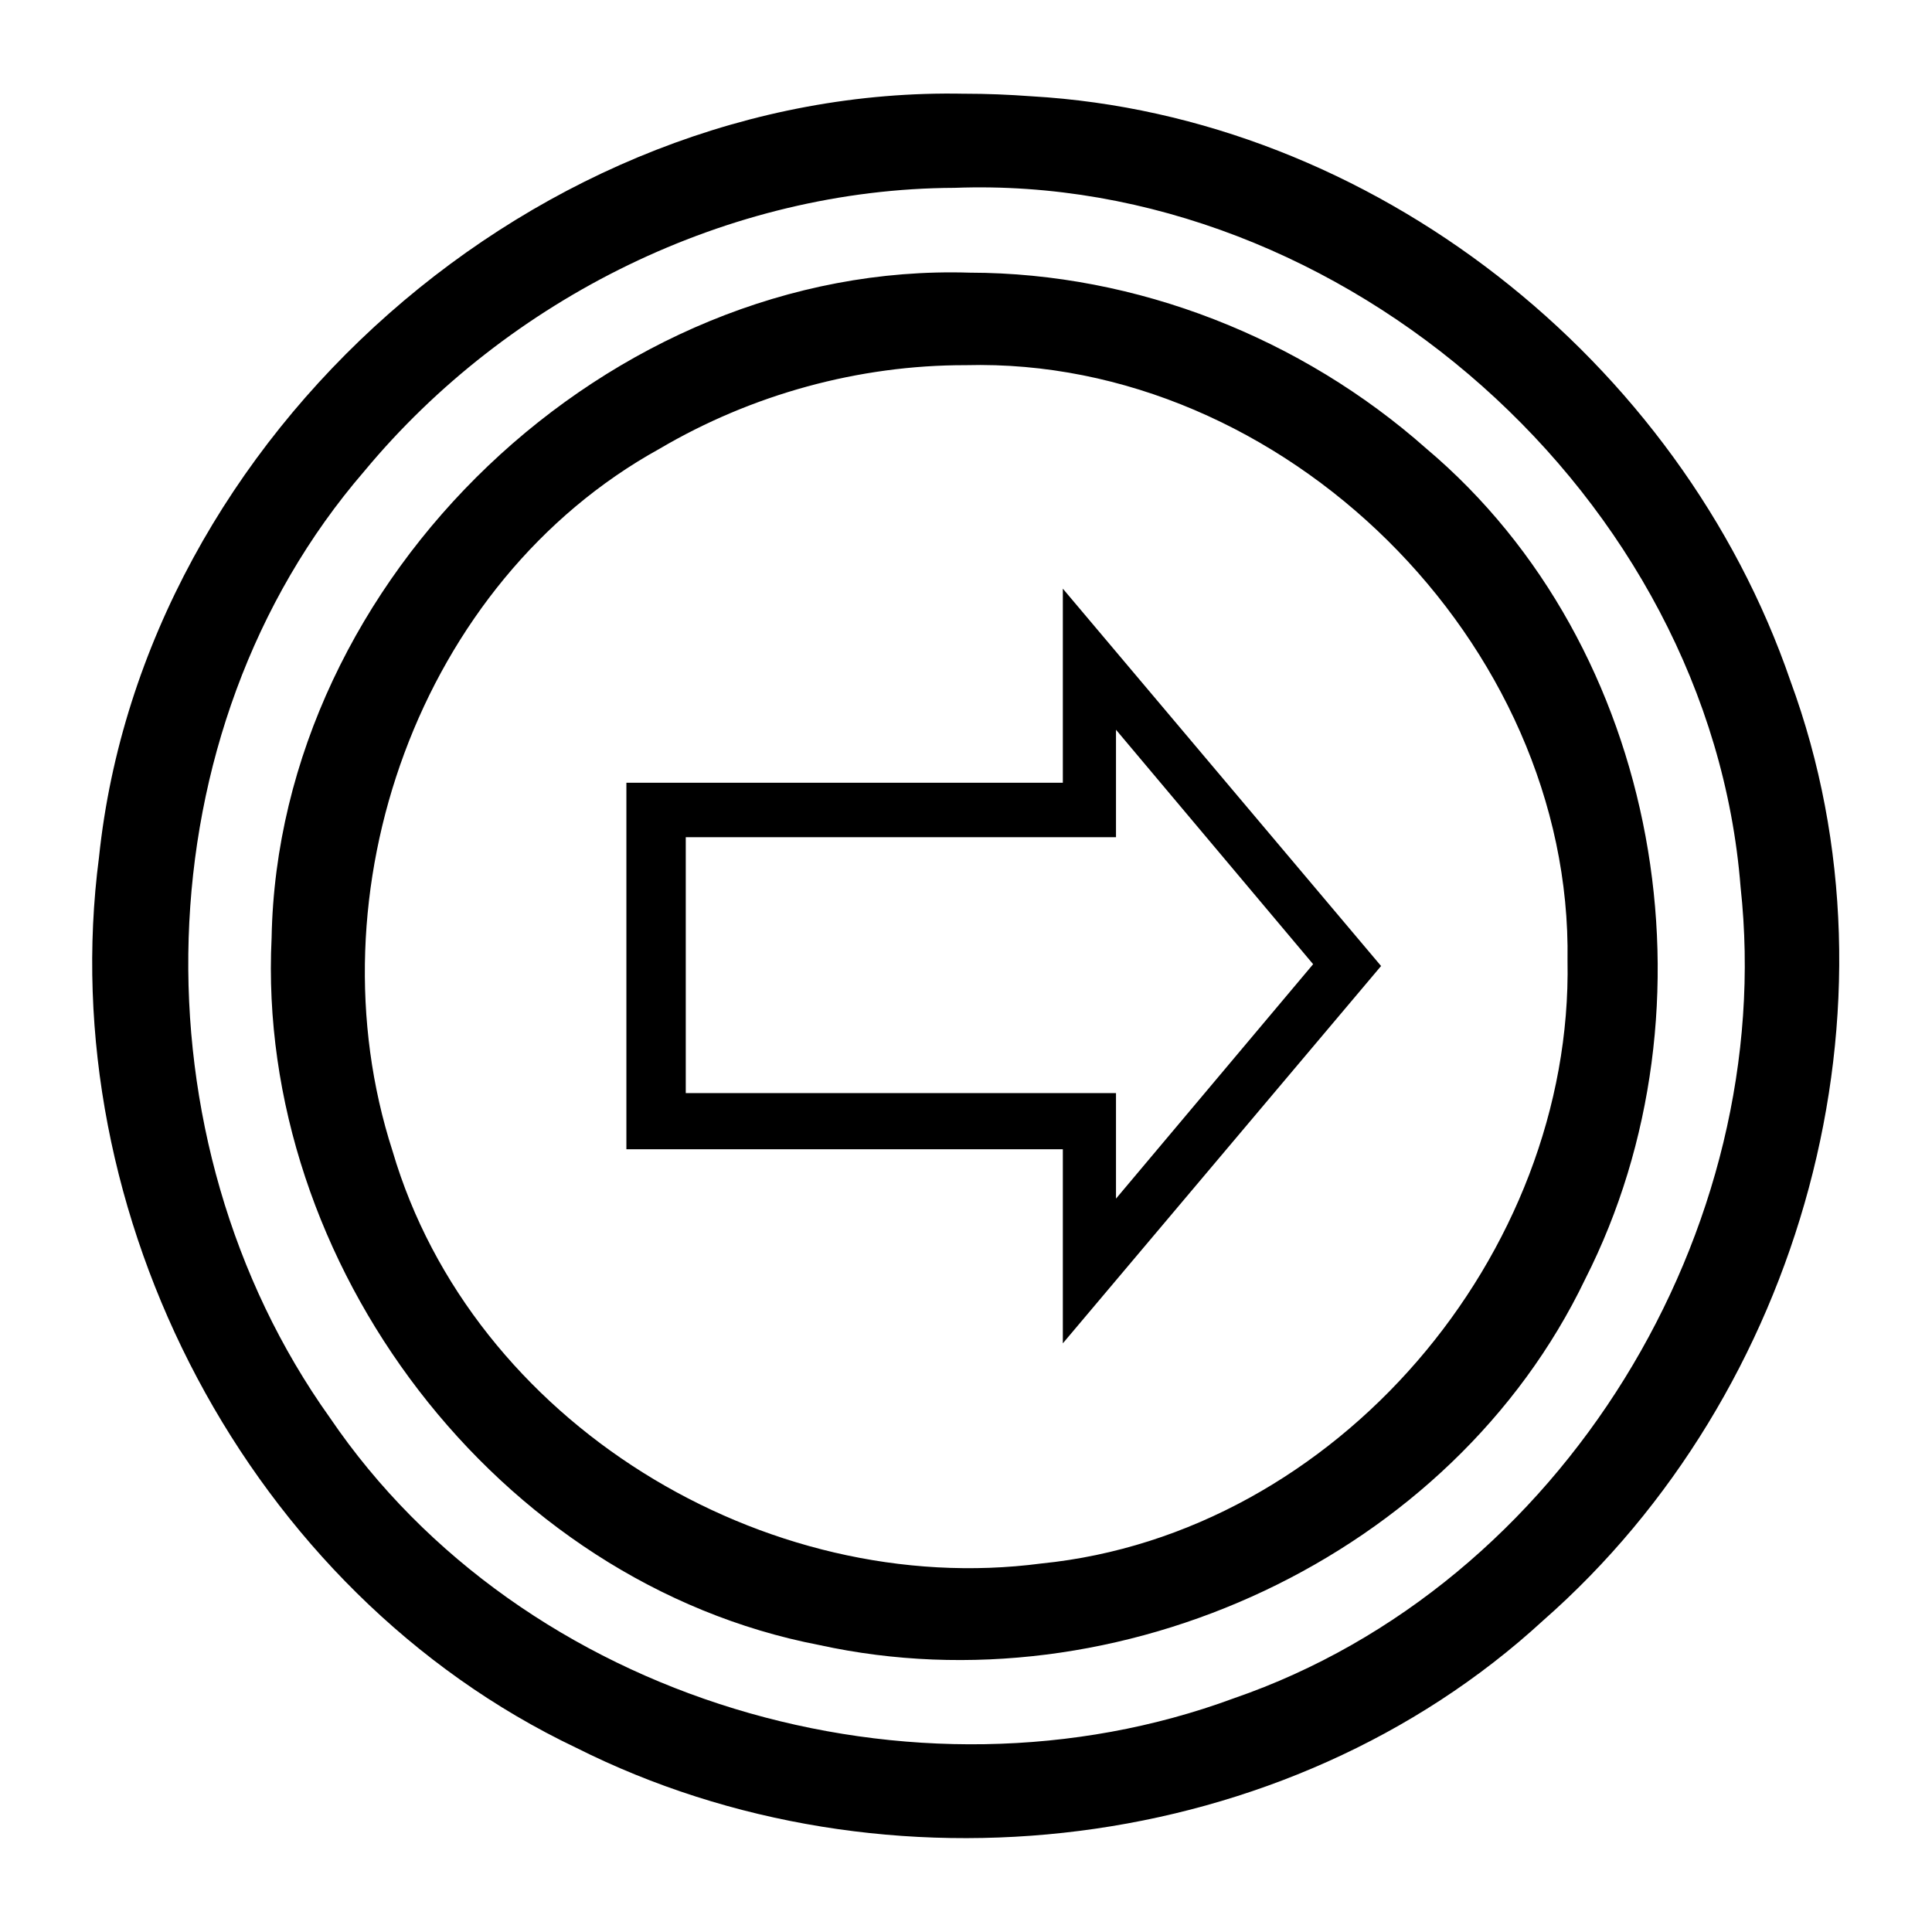
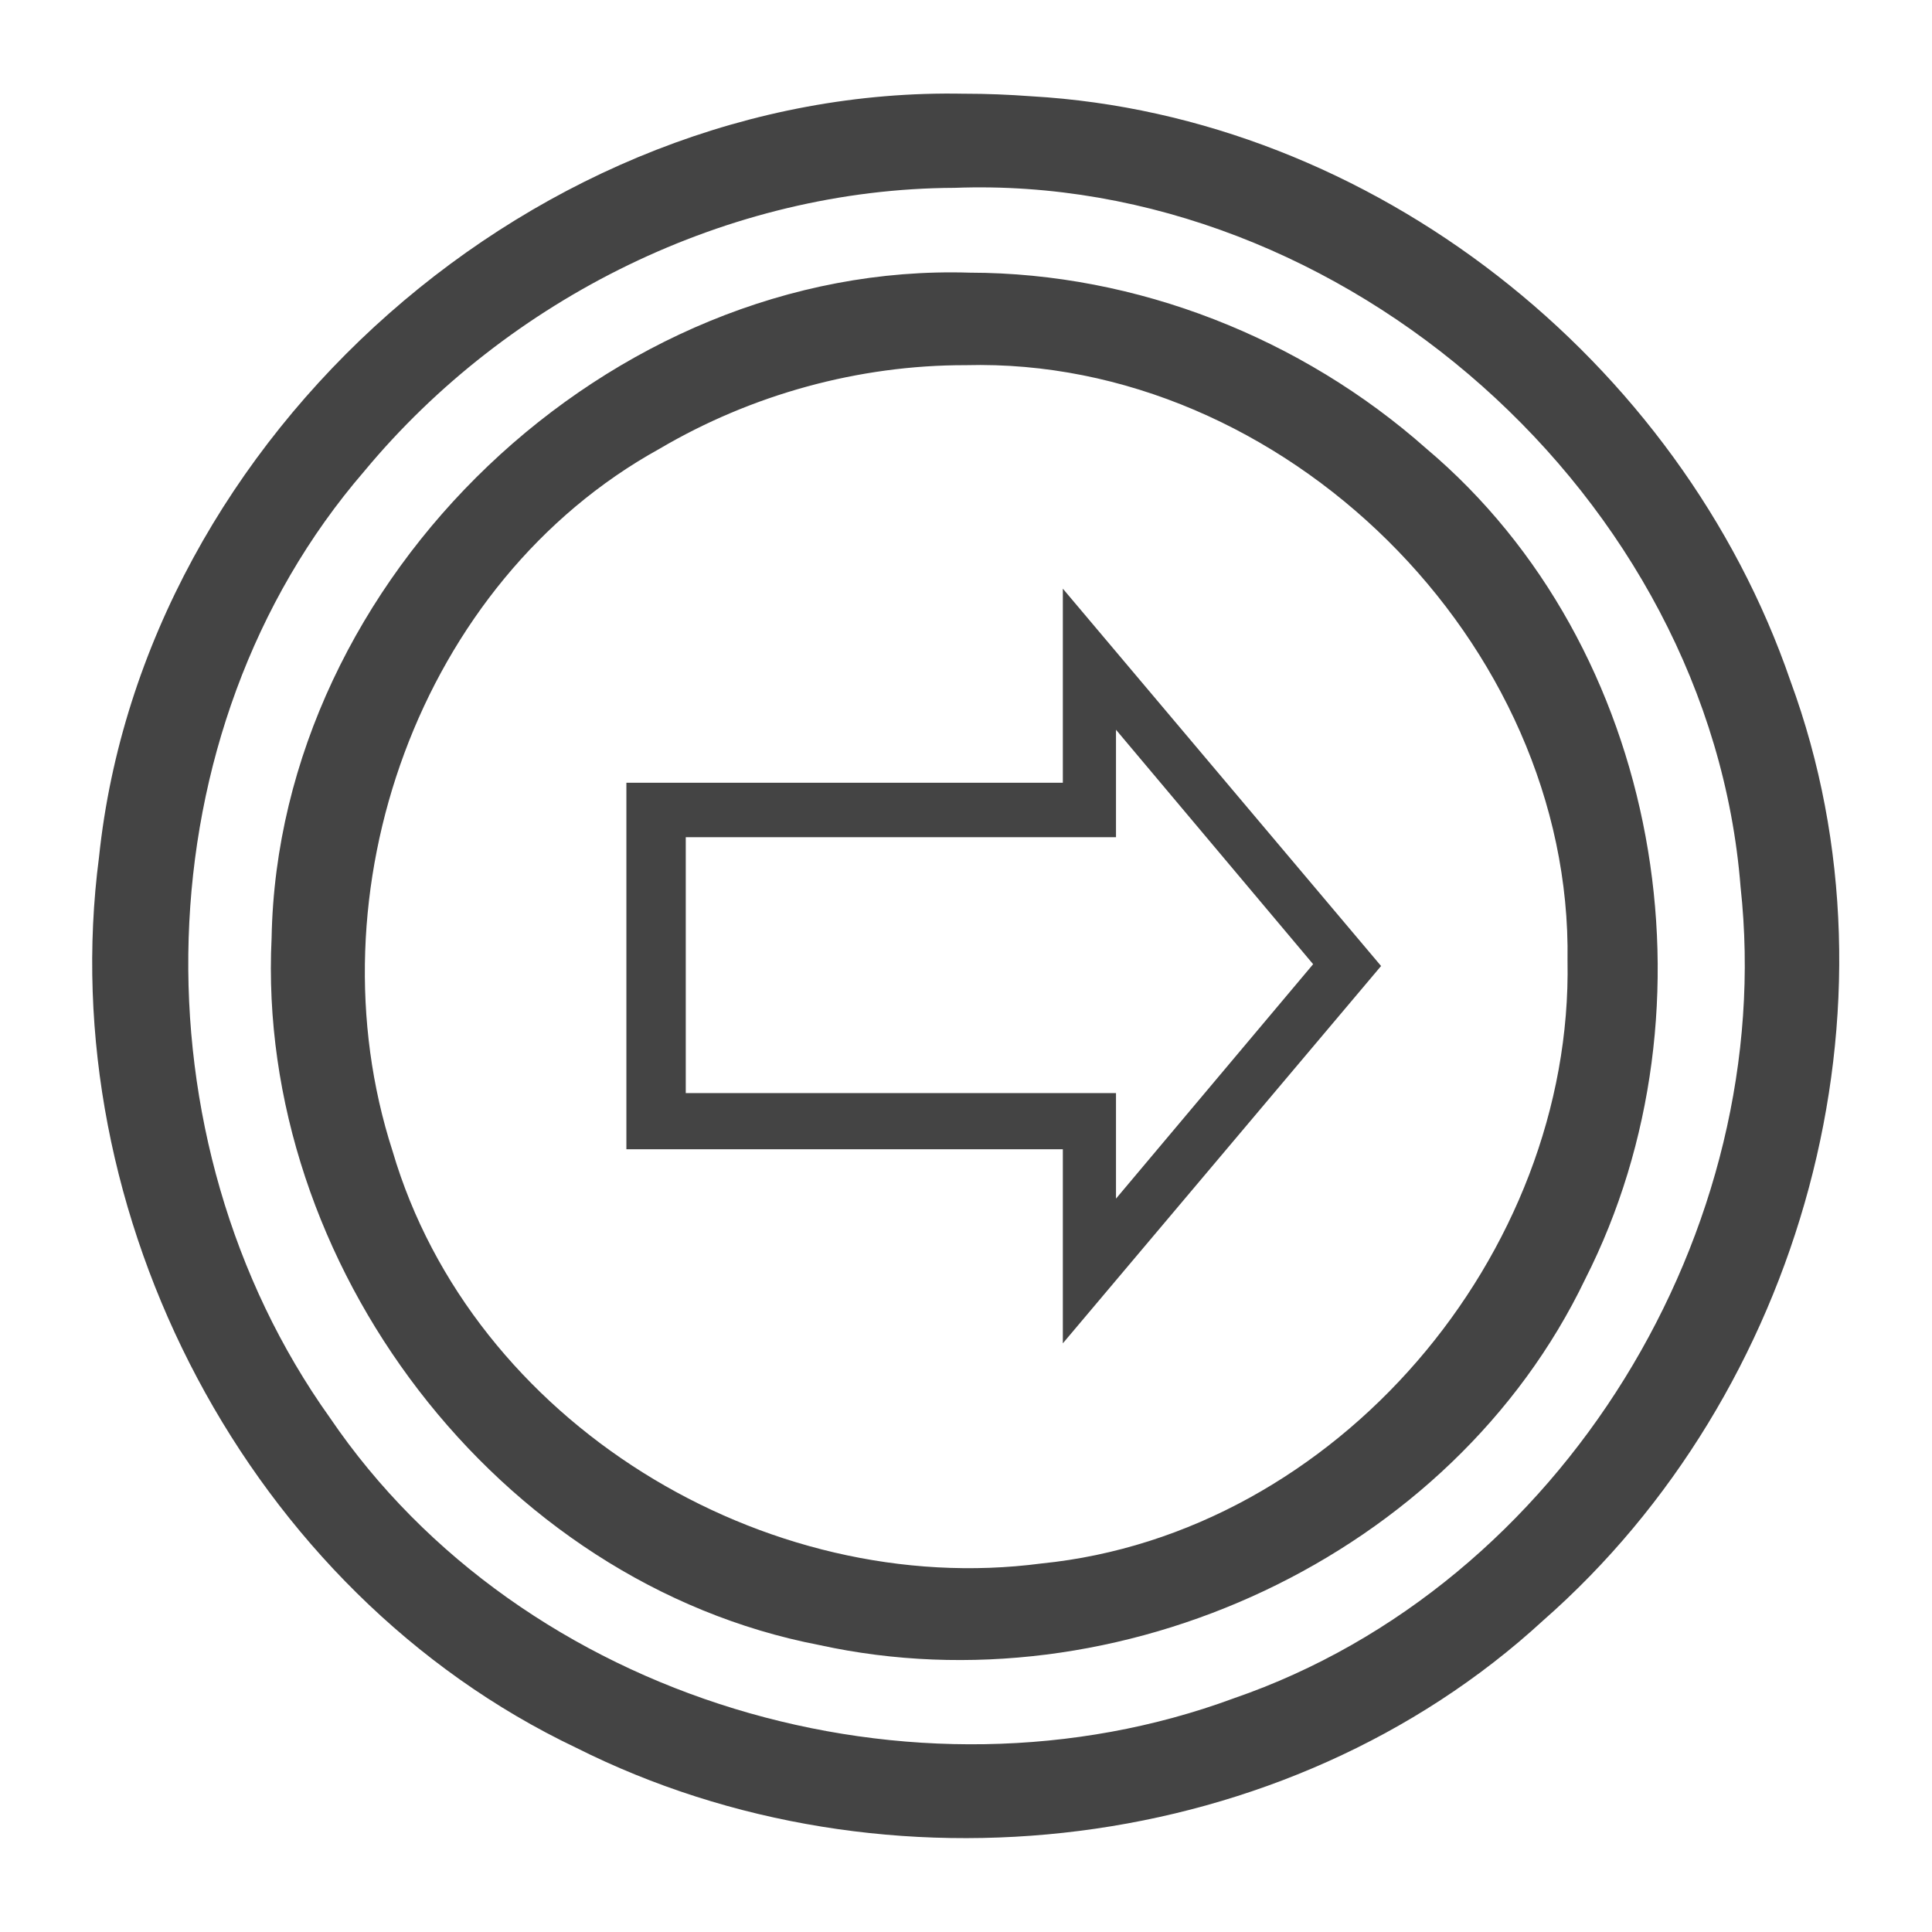
<svg xmlns="http://www.w3.org/2000/svg" aria-hidden="true" role="img" width="1em" height="1em" preserveAspectRatio="xMidYMid meet" viewBox="0 0 2048 2048">
  <rect x="0" y="0" width="2048" height="2048" fill="none" stroke="none" />
-   <path d="M1022.25 99.36C571.973 90.17 151.801 460.306 104.963 908.553c-49.497 379.097 158.63 778.958 505.847 944.173c327.865 164.75 753.014 115.136 1024.928-134.893c274.592-240.828 389.318-650.625 262.28-995.771c-116.8-340.193-443.475-599.288-804.797-620.012c-23.612-1.742-47.291-2.71-70.97-2.71zm-10.482 99.762c412.892-15.548 800.952 328.747 833.307 741.03c39.736 363.608-189.04 740.296-537.189 860.124c-338.432 125.14-753.857 3.483-958.257-297.534c-209.788-293.858-201.456-727.62 36.58-1003.309c152.352-183.51 386.115-299.42 625.559-300.31zm16.396 89.922c-381.953-12.152-733.35 323.184-740.25 705.155c-16.837 345.166 238.98 683.897 580.72 749.641c316.644 69.314 670.444-93.357 811.717-387.882c146.108-287.647 80.764-670.44-168.525-880.558c-132.09-117.003-306.805-186.162-483.662-186.356zm-4.494 98.05c336.708-8.902 643.367 294.109 637.967 631.148c5.952 311.573-244.82 607.695-557.658 639.11c-293.716 38.566-603.396-149.773-687.84-437.11c-88.514-273.762 27.778-603.496 282.866-744.455c97.803-57.616 211.099-88.877 324.665-88.693zm102.98 236.909v205.745H664v388.53h462.65v205.716c112.45-133.325 224.9-266.65 337.35-399.986l-337.35-400.005zm56.356 149.56l208.967 248.52l-208.967 248.52v-111.876H726.938V887.45h456.068V773.563z" fill="currentColor" />
+   <path d="M1022.25 99.36C571.973 90.17 151.801 460.306 104.963 908.553c-49.497 379.097 158.63 778.958 505.847 944.173c327.865 164.75 753.014 115.136 1024.928-134.893c274.592-240.828 389.318-650.625 262.28-995.771c-116.8-340.193-443.475-599.288-804.797-620.012c-23.612-1.742-47.291-2.71-70.97-2.71zm-10.482 99.762c412.892-15.548 800.952 328.747 833.307 741.03c39.736 363.608-189.04 740.296-537.189 860.124c-338.432 125.14-753.857 3.483-958.257-297.534c-209.788-293.858-201.456-727.62 36.58-1003.309c152.352-183.51 386.115-299.42 625.559-300.31zm16.396 89.922c-381.953-12.152-733.35 323.184-740.25 705.155c-16.837 345.166 238.98 683.897 580.72 749.641c316.644 69.314 670.444-93.357 811.717-387.882c146.108-287.647 80.764-670.44-168.525-880.558c-132.09-117.003-306.805-186.162-483.662-186.356zm-4.494 98.05c336.708-8.902 643.367 294.109 637.967 631.148c5.952 311.573-244.82 607.695-557.658 639.11c-293.716 38.566-603.396-149.773-687.84-437.11c-88.514-273.762 27.778-603.496 282.866-744.455c97.803-57.616 211.099-88.877 324.665-88.693zm102.98 236.909v205.745H664v388.53h462.65v205.716c112.45-133.325 224.9-266.65 337.35-399.986l-337.35-400.005zm56.356 149.56l208.967 248.52l-208.967 248.52v-111.876H726.938V887.45h456.068V773.563z" style="fill:#444444;fill-opacity:1" fill="black" />
</svg>
